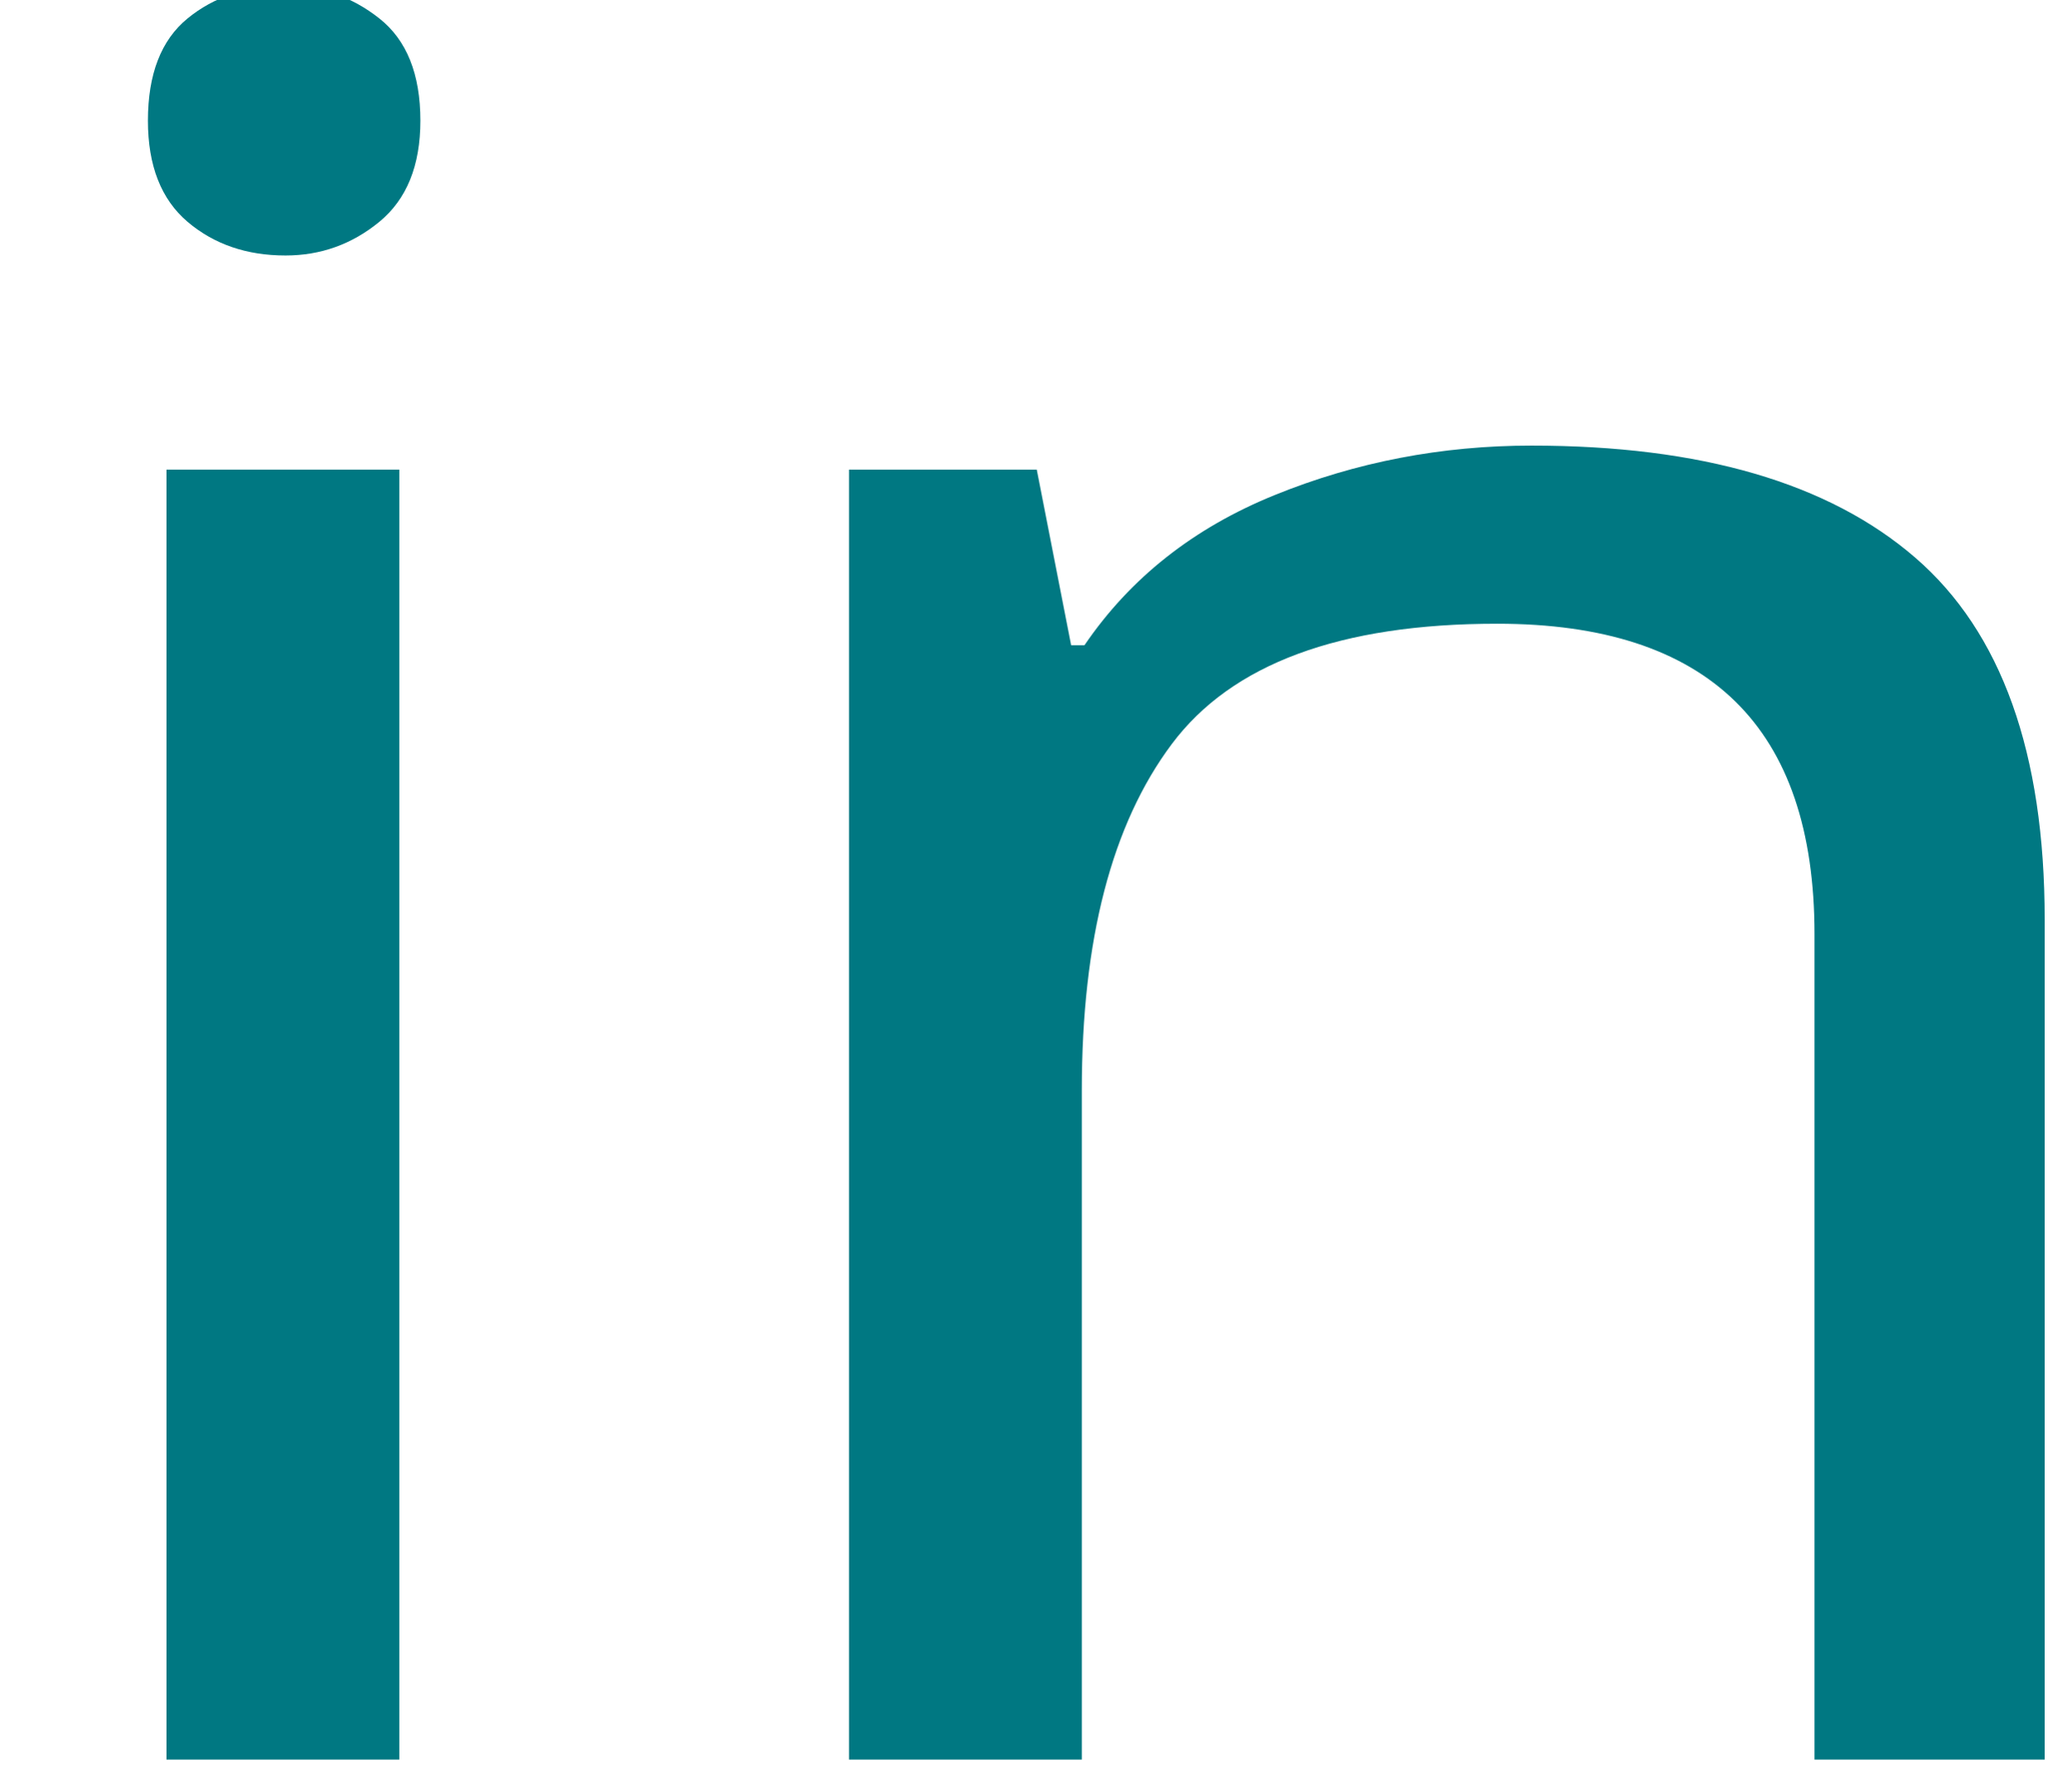
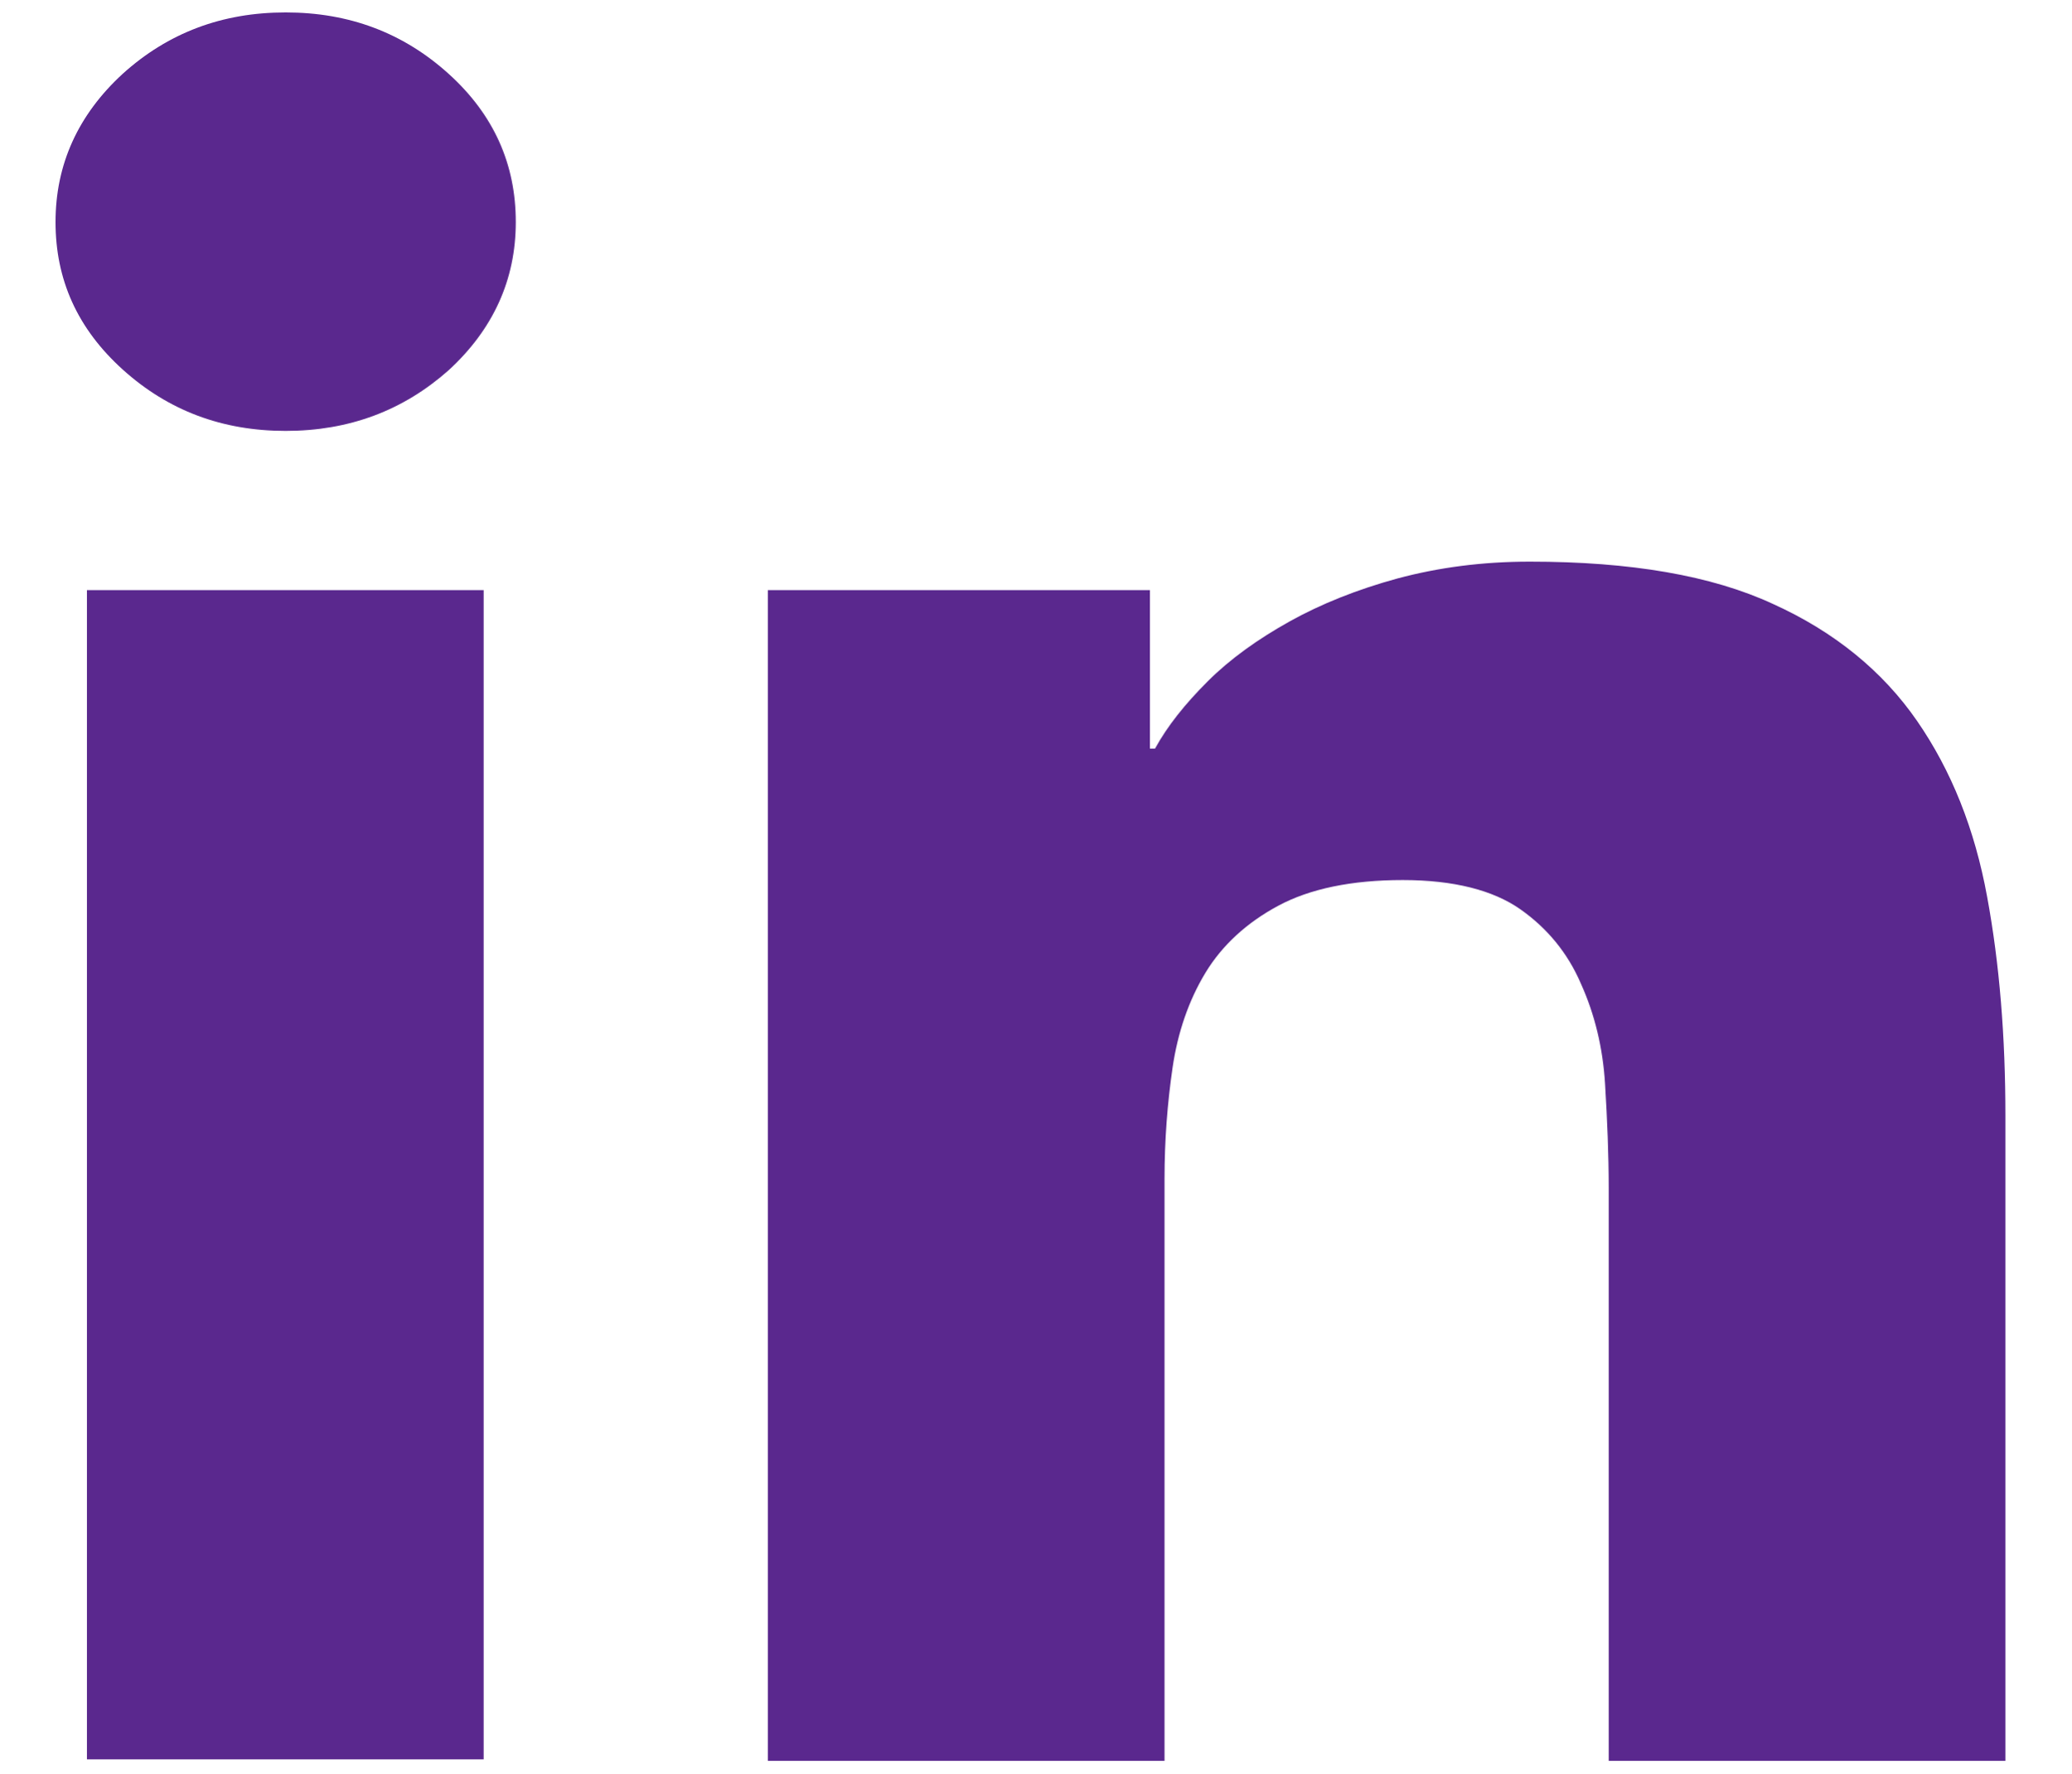
<svg xmlns="http://www.w3.org/2000/svg" version="1.1" id="Layer_1" x="0px" y="0px" viewBox="0 0 283.5 242.9" style="enable-background:new 0 0 283.5 242.9;" xml:space="preserve">
  <style type="text/css">
- 	.st0{fill:#007882;}
- 	.st1{font-family:'Avenir-Black';}
- 	.st2{font-size:329.523px;}
+ 	.st0{enable-background:new    ;}
+ 	.st1{fill:#5A288E;}
</style>
-   <text transform="matrix(1.0989 0 0 1 -8.0005 240.9325)" class="st0 st1 st2">in</text>
+   <g class="st0">
+     <path class="st1" d="M7.6,30.4c0-7.9,3.1-14.7,9.2-20.3C23,4.5,30.4,1.7,39.1,1.7c8.7,0,16.1,2.8,22.3,8.4   c6.2,5.6,9.2,12.4,9.2,20.3c0,7.9-3.1,14.7-9.2,20.3C55.2,56.2,47.8,59,39.1,59c-8.7,0-16.1-2.8-22.3-8.4   C10.6,45,7.6,38.3,7.6,30.4z M11.9,80.8h54.3v160.1H11.9V80.8z" />
+     <path class="st1" d="M105.3,80.8h52.1v21.7h0.7c1.7-3.1,4.1-6.1,7.2-9.2c3.1-3.1,6.9-5.8,11.2-8.2c4.3-2.4,9.3-4.4,14.8-5.9   c5.6-1.5,11.6-2.3,18.1-2.3c13.8,0,24.9,1.9,33.3,5.8c8.4,3.8,15,9.2,19.7,16c4.7,6.8,7.9,14.8,9.6,24.1c1.7,9.2,2.5,19.2,2.5,30   v88.3h-54.3v-78.4c0-4.6-0.2-9.4-0.5-14.3s-1.4-9.5-3.3-13.7c-1.8-4.2-4.6-7.6-8.3-10.2c-3.7-2.6-9.1-4-16.1-4   c-7,0-12.7,1.2-17,3.5c-4.3,2.3-7.7,5.4-10,9.2c-2.3,3.8-3.8,8.2-4.5,13c-0.7,4.8-1.1,9.9-1.1,15.2v79.7h-54.3V80.8z" />
+   </g>
</svg>
